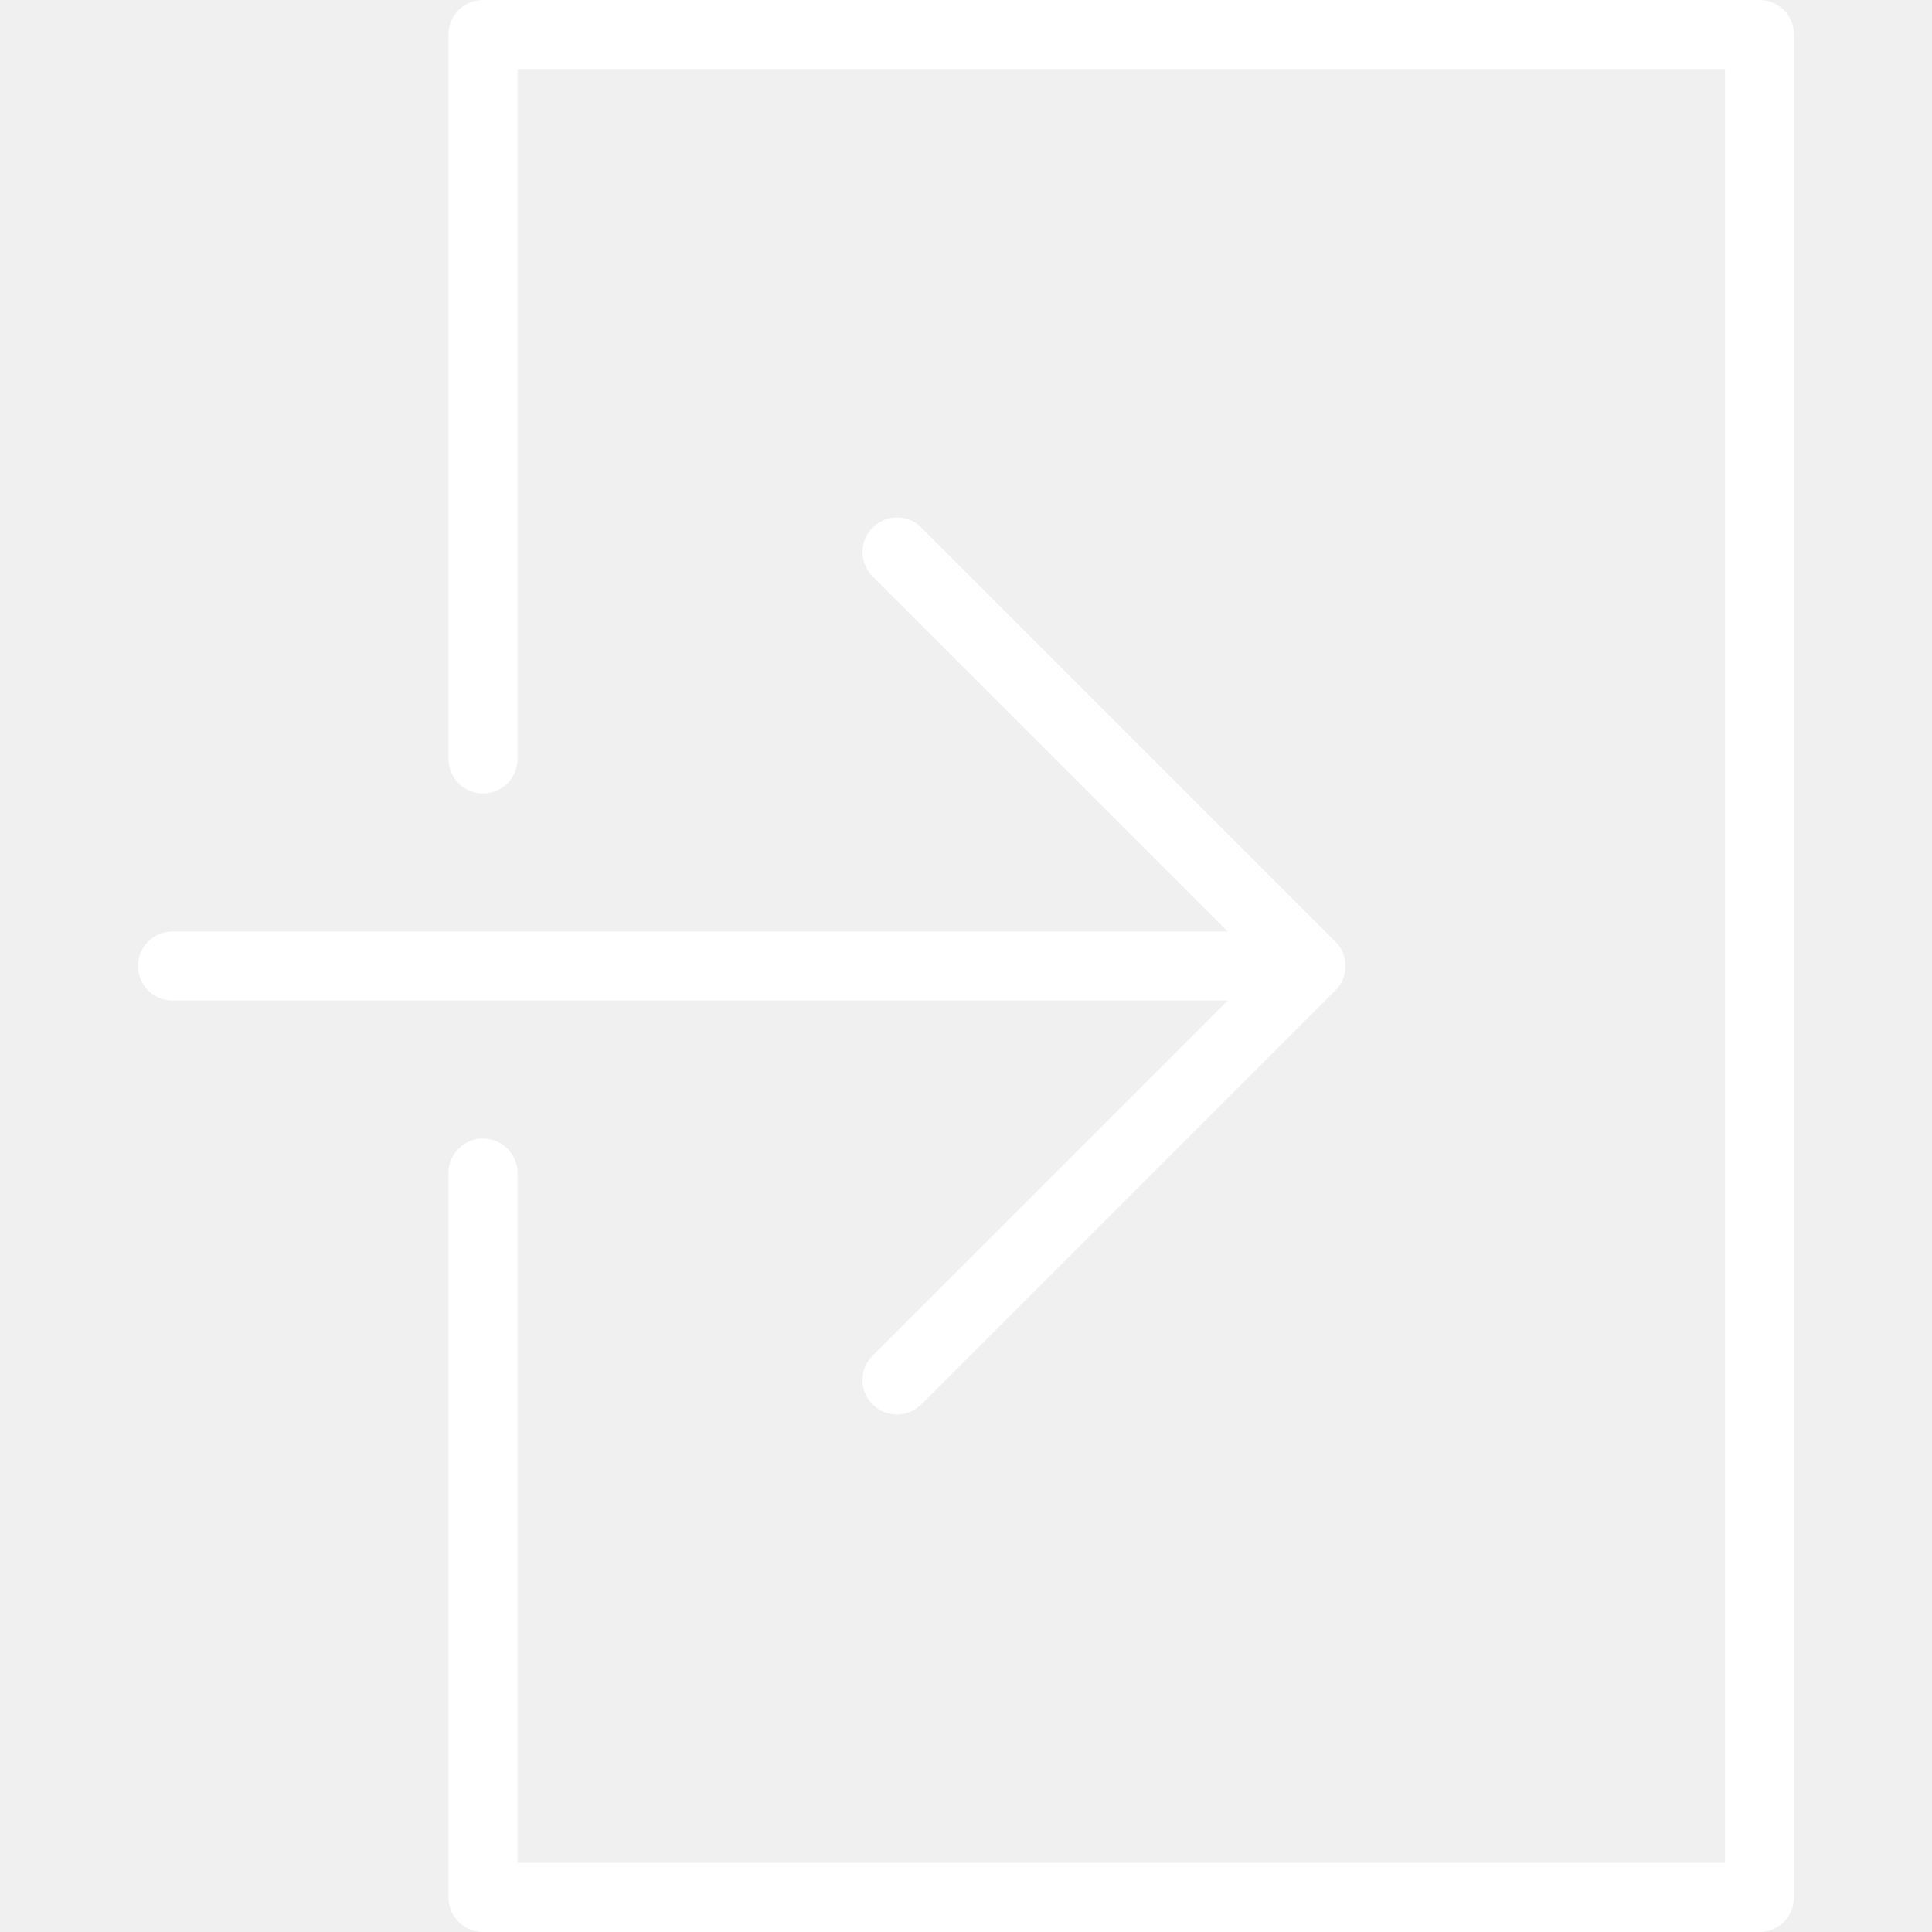
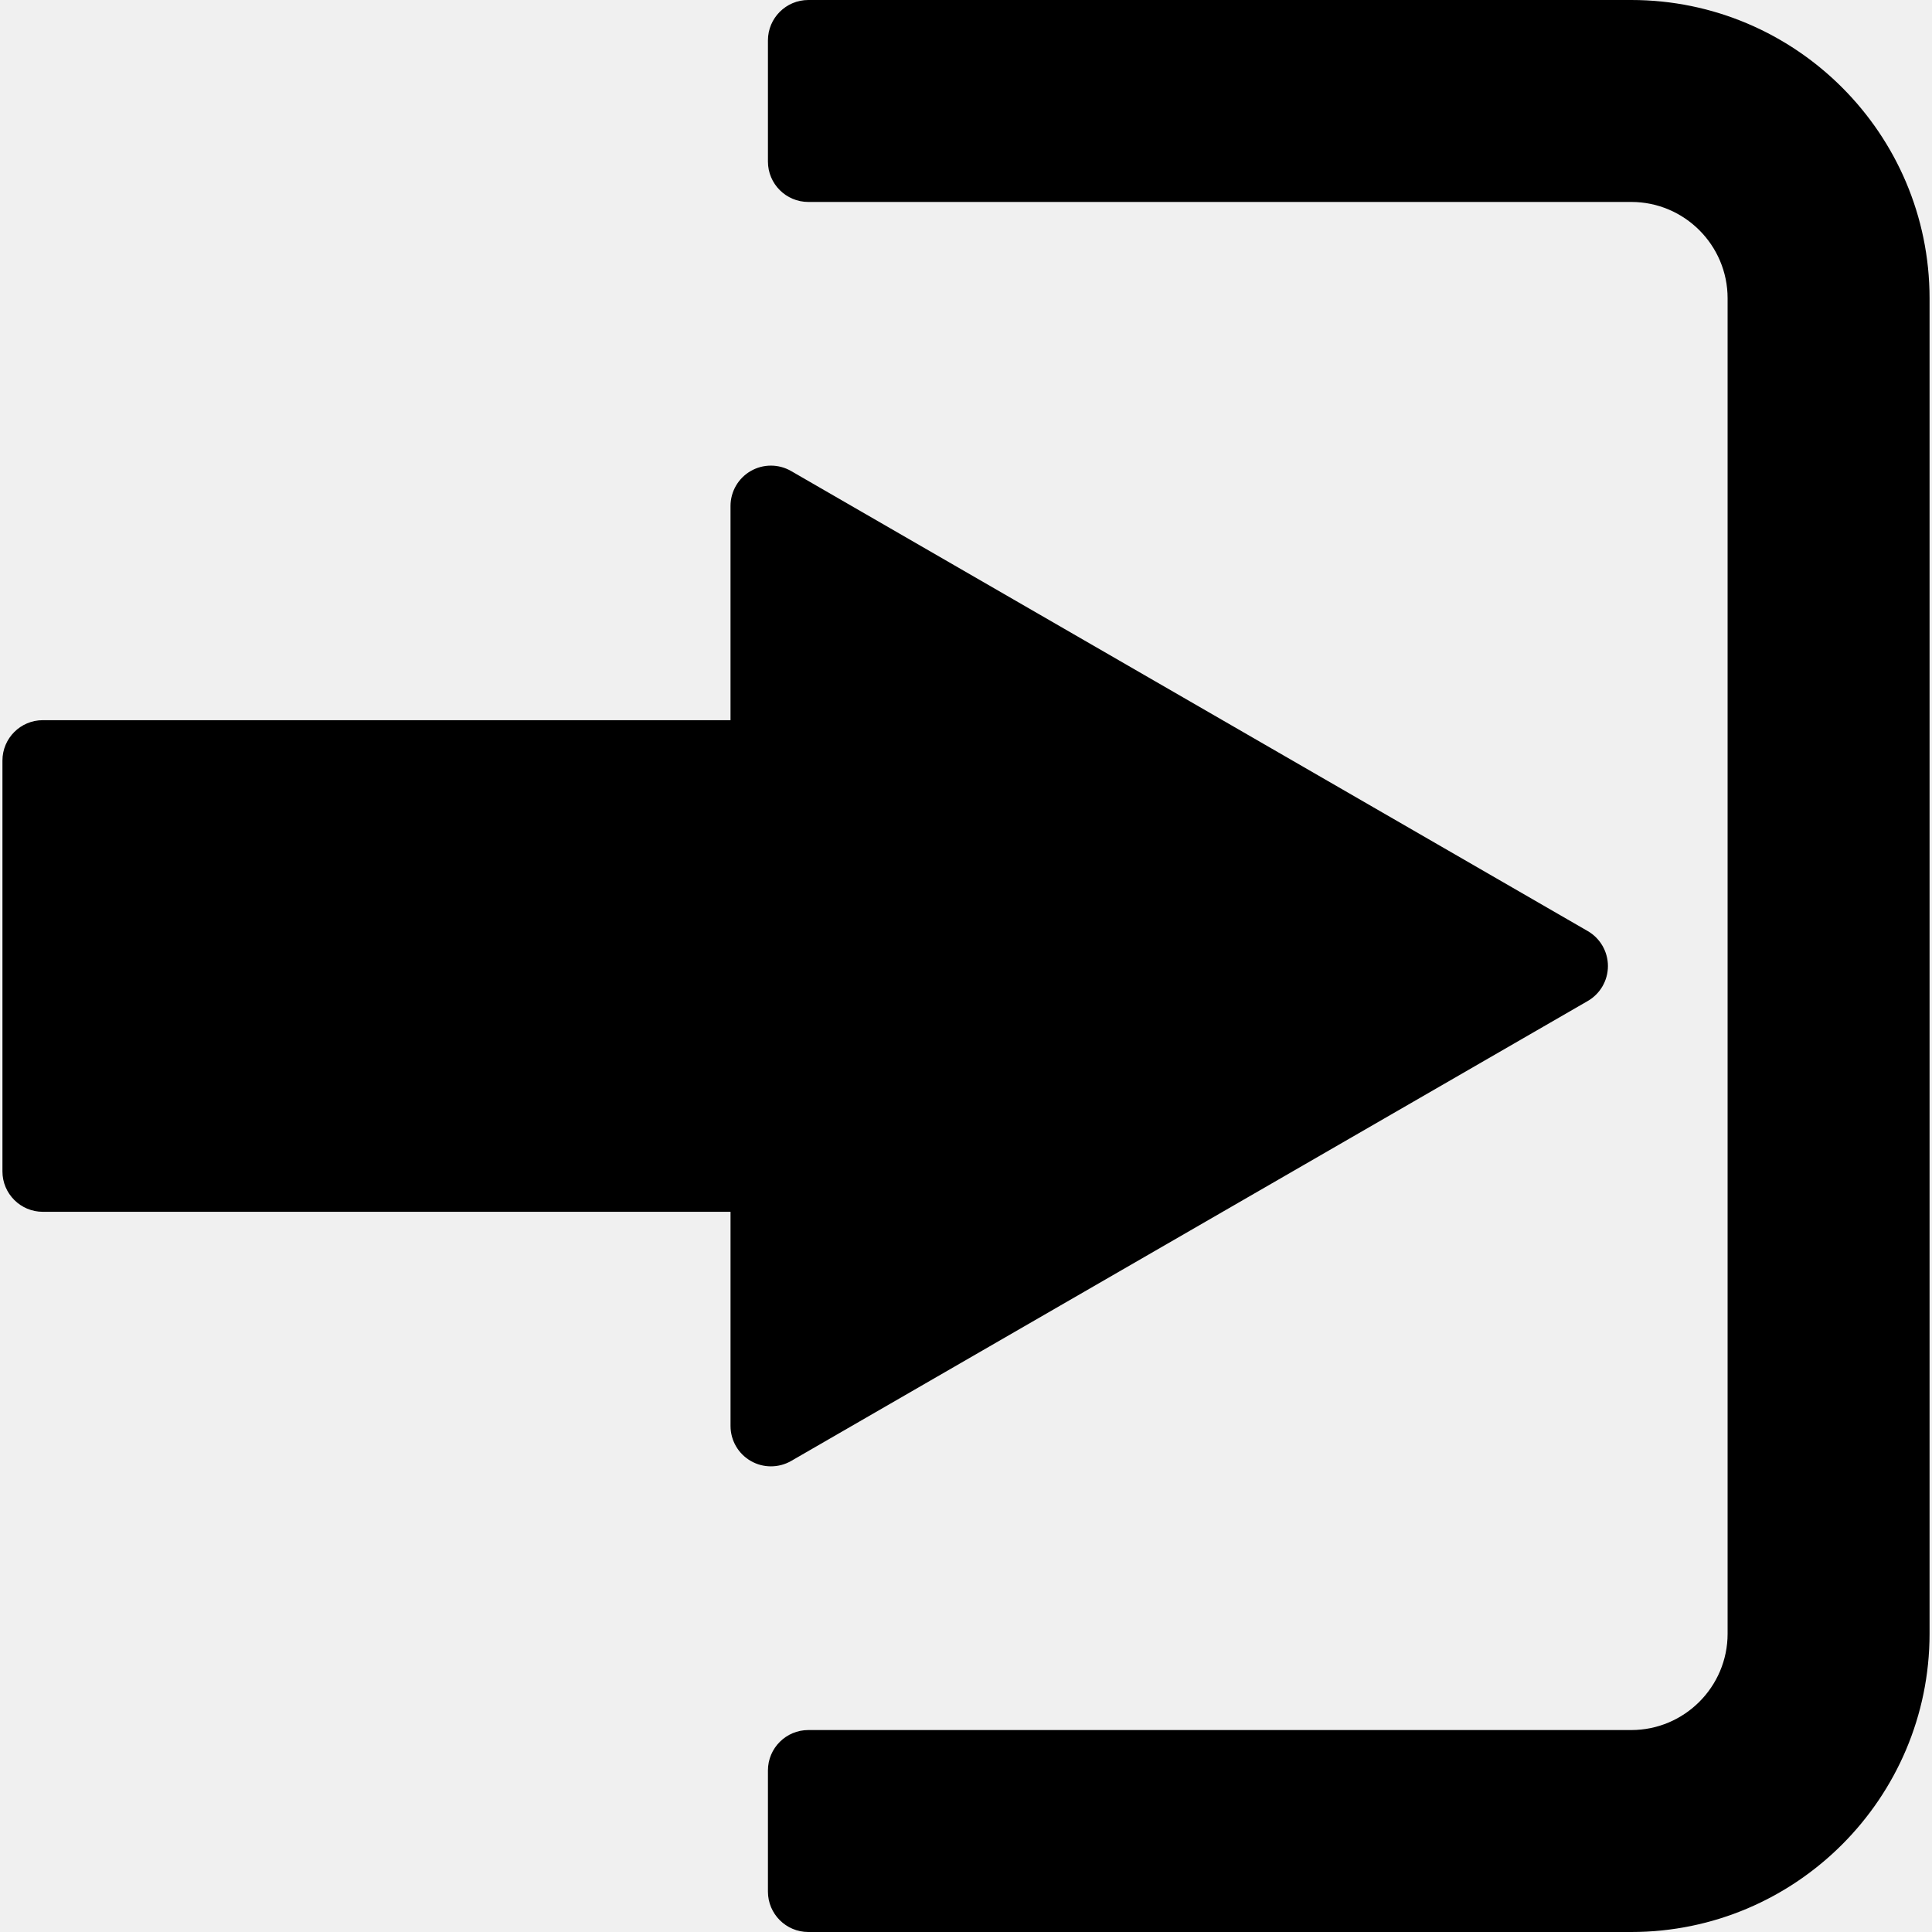
- <svg xmlns="http://www.w3.org/2000/svg" version="1.1" id="Capa_1" x="0px" y="0px" viewBox="0 0 56 56" style="enable-background:new 0 0 56 56;" xml:space="preserve" width="512px" height="512px">
+ <svg xmlns="http://www.w3.org/2000/svg" version="1.1" id="Capa_1" x="0px" y="0px" width="95.667px" height="95.667px" viewBox="0 0 95.667 95.667" style="enable-background:new 0 0 95.667 95.667;" xml:space="preserve">
  <g>
-     <path d="M25.293,39.293c-0.391,0.391-0.391,1.023,0,1.414C25.488,40.902,25.744,41,26,41s0.512-0.098,0.707-0.293l11.999-11.999   c0.093-0.092,0.166-0.203,0.217-0.326c0.101-0.244,0.101-0.519,0-0.764c-0.051-0.123-0.125-0.234-0.217-0.327L26.707,15.293   c-0.391-0.391-1.023-0.391-1.414,0s-0.391,1.023,0,1.414L35.586,27H5c-0.553,0-1,0.447-1,1s0.447,1,1,1h30.586L25.293,39.293z" fill="#FFFFFF" />
-     <path d="M51,0H14c-0.553,0-1,0.447-1,1v21c0,0.553,0.447,1,1,1s1-0.447,1-1V2h35v52H15V34c0-0.553-0.447-1-1-1s-1,0.447-1,1v21   c0,0.553,0.447,1,1,1h37c0.553,0,1-0.447,1-1V1C52,0.447,51.553,0,51,0z" fill="#FFFFFF" />
+     <g>
+       <path d="M39.173,72.344l39.447-22.777c0.619-0.356,1-1.018,1-1.731s-0.381-1.375-1-1.732L39.173,23.324    c-0.619-0.357-1.381-0.357-2,0c-0.619,0.357-1,1.018-1,1.732v10.605H2.121c-1.104,0-2,0.896-2,2v20.344c0,1.104,0.896,2,2,2    h34.053v10.604c0,0.716,0.381,1.375,1,1.732c0.31,0.18,0.655,0.268,1,0.268C38.519,72.609,38.864,72.521,39.173,72.344z" />
+       <path d="M80.775,0H40.026c-1.104,0-2,0.896-2,2v6c0,1.104,0.896,2,2,2h40.749c2.632,0,4.771,2.141,4.771,4.771v66.125    c0,2.631-2.141,4.771-4.771,4.771H40.026c-1.104,0-2,0.896-2,2v6c0,1.104,0.896,2,2,2h40.749c8.146,0,14.771-6.627,14.771-14.771    V14.772C95.546,6.627,88.92,0,80.775,0z" />
+     </g>
  </g>
-   <g>
- </g>
-   <g>
- </g>
-   <g>
- </g>
-   <g>
- </g>
-   <g>
- </g>
-   <g>
- </g>
-   <g>
- </g>
-   <g>
- </g>
-   <g>
- </g>
-   <g>
- </g>
-   <g>
- </g>
-   <g>
- </g>
-   <g>
- </g>
-   <g>
- </g>
-   <g>
- </g>
</svg>
